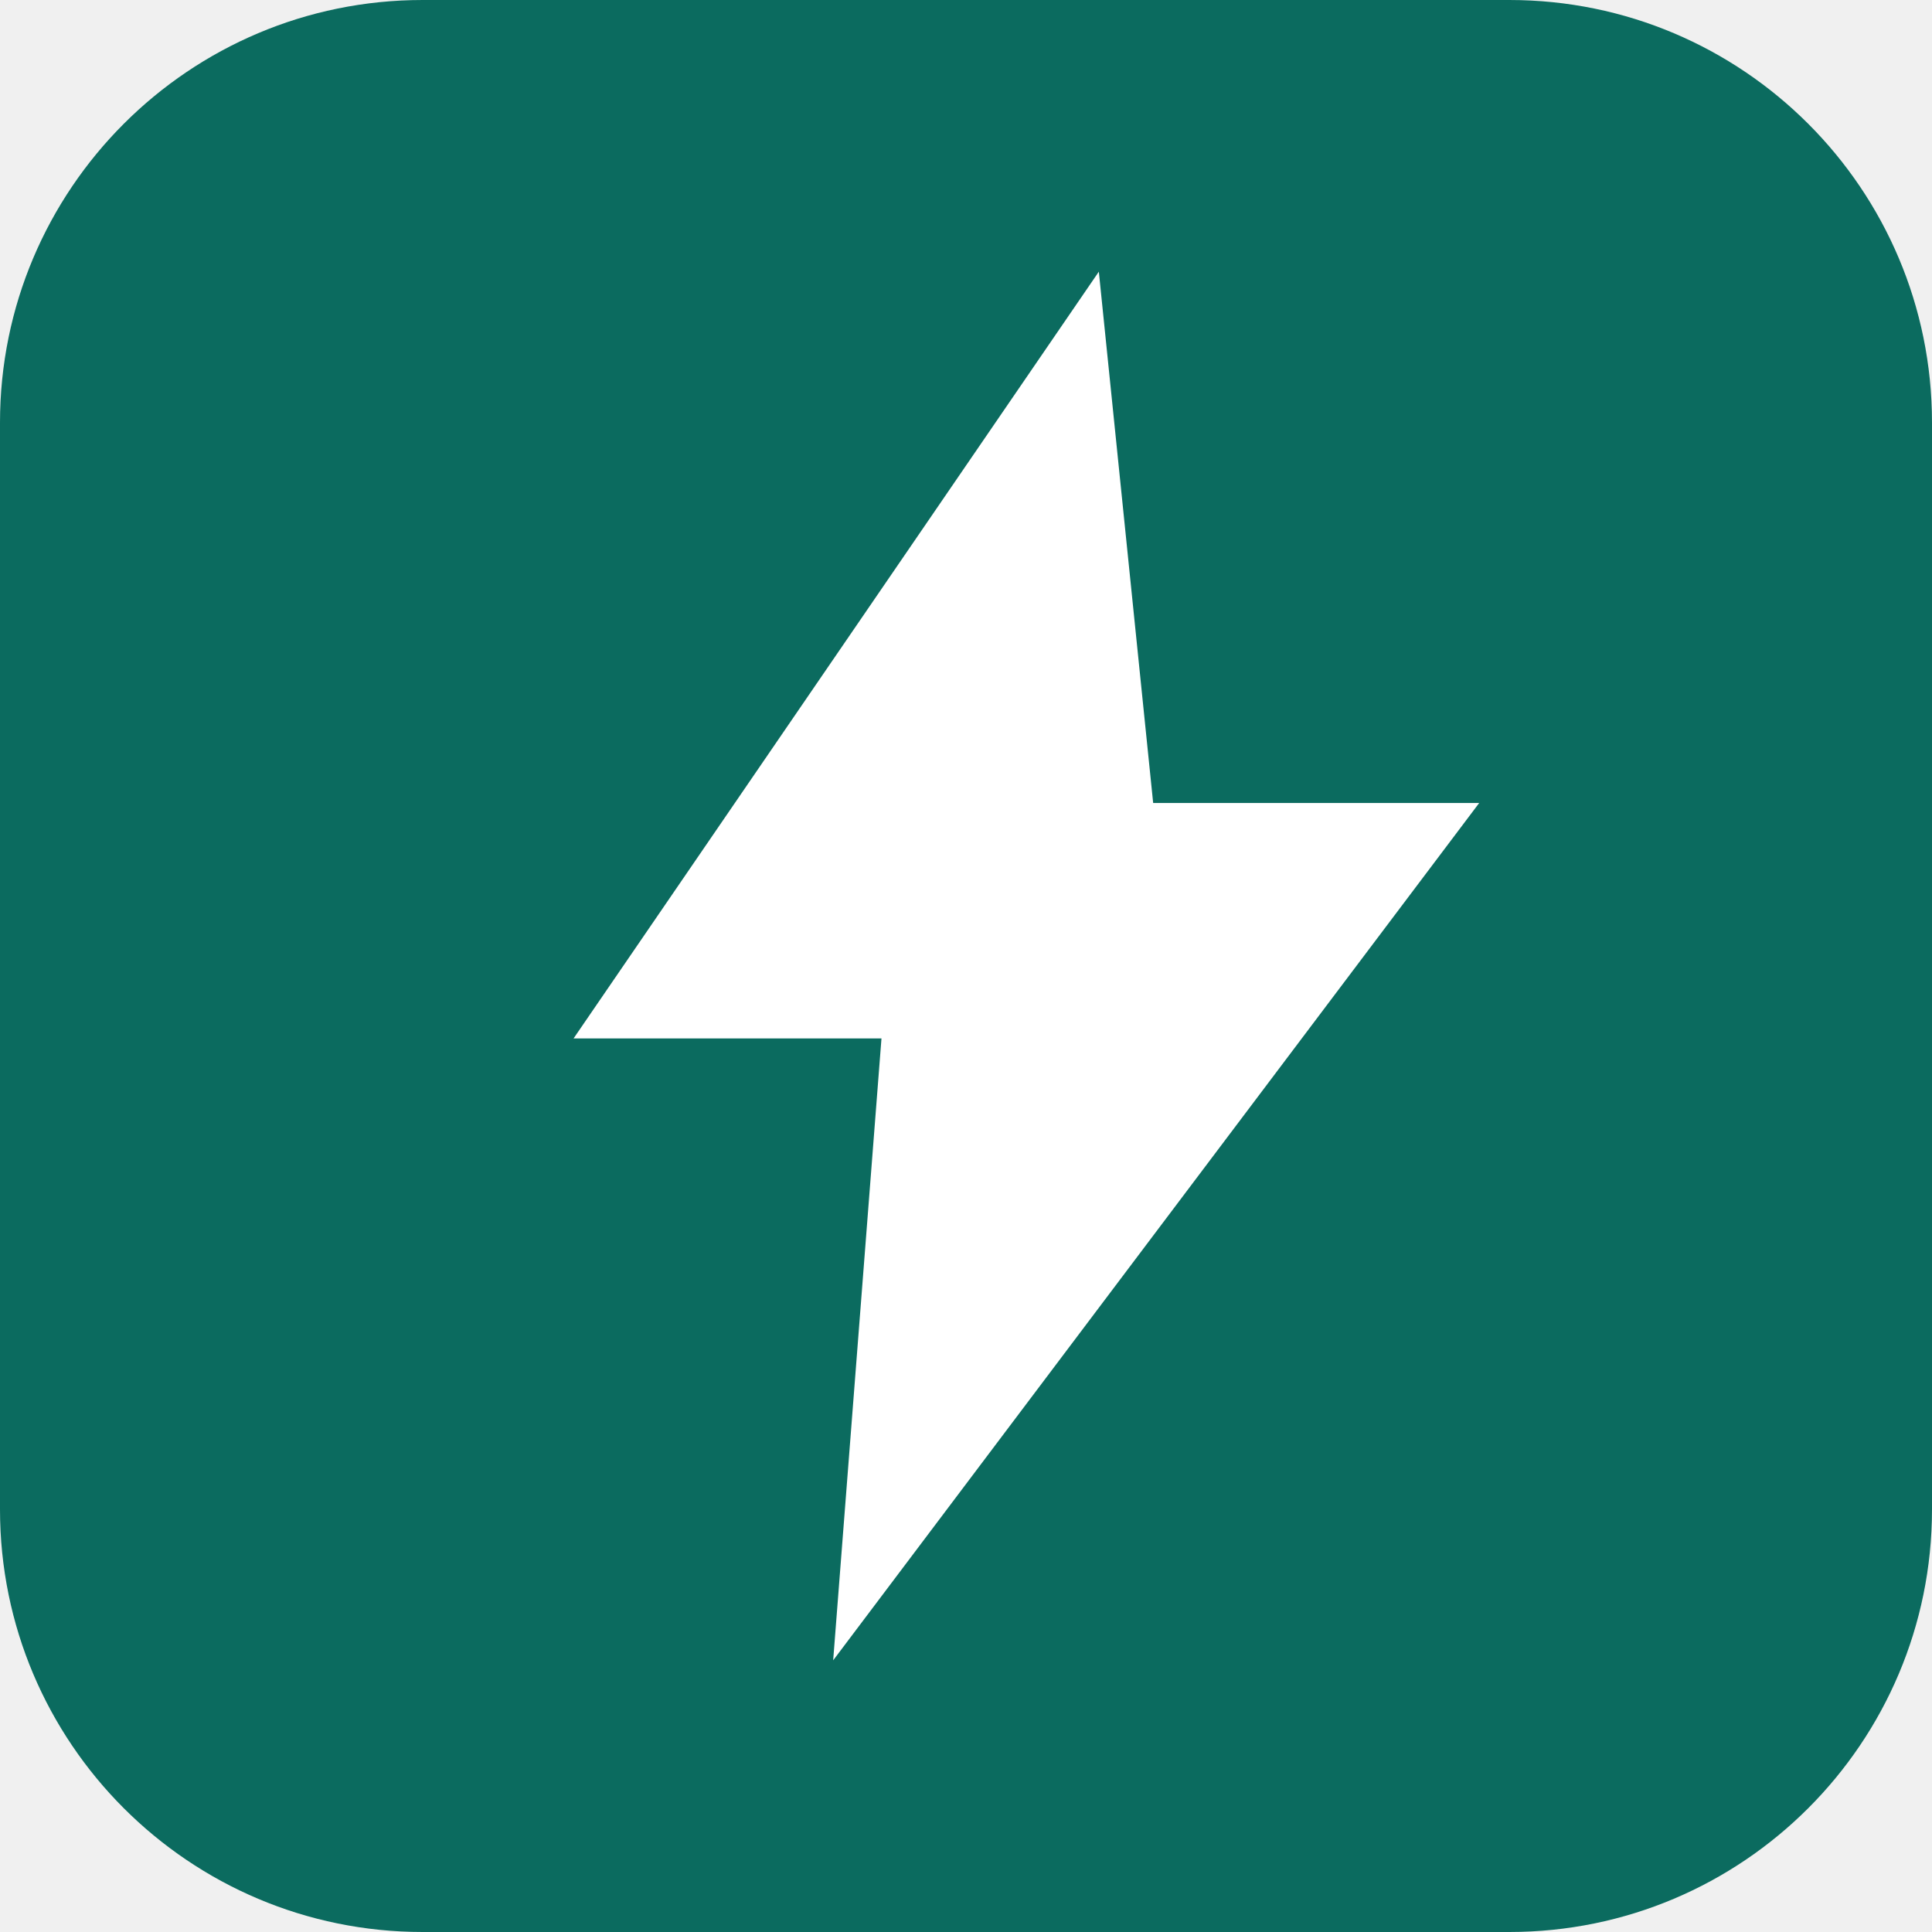
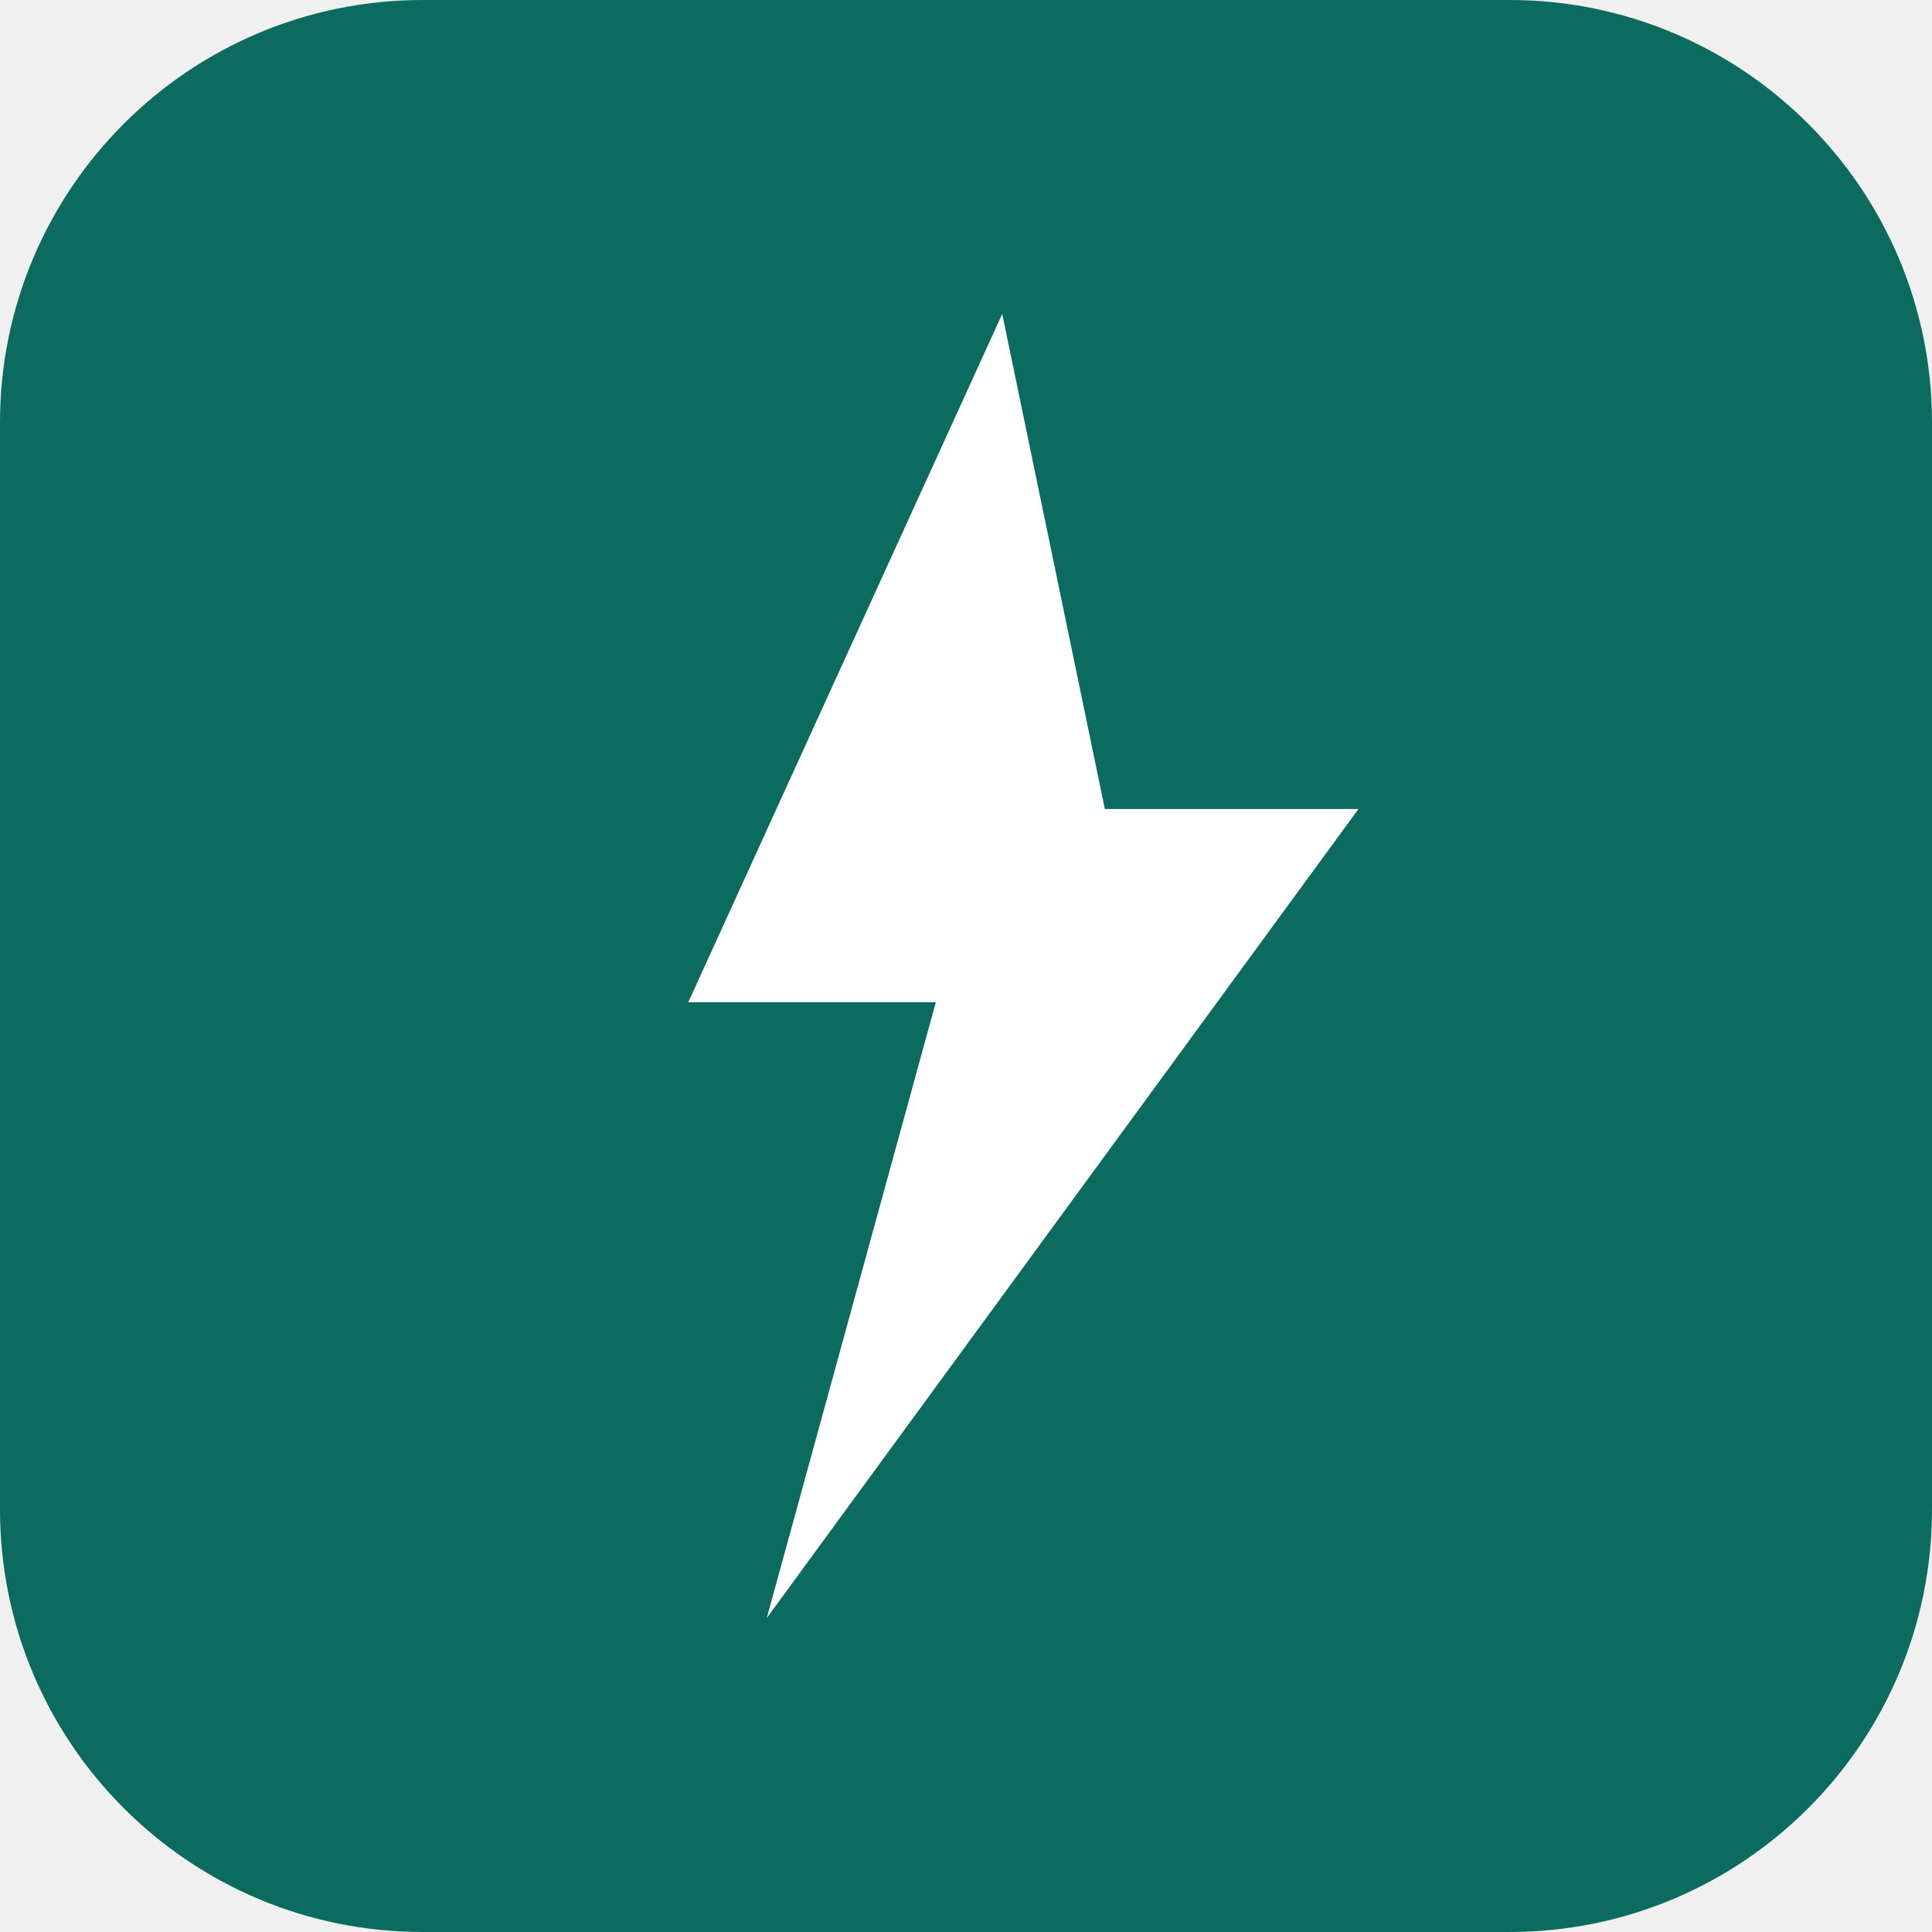
<svg xmlns="http://www.w3.org/2000/svg" viewBox="0 0 32 32" role="img" aria-label="IRENEX">
  <rect width="32" height="32" rx="7" fill="#0b6b5f" />
-   <path fill="#ffffff" d="M18.2 4.5 9.5 17.2h5.1L13.8 27.5l10.7-14.2h-5.4L18.2 4.5z" />
+   <path fill="#ffffff" d="M16.6 5.2 11.4 16.6h4.1l-2.8 10.2 9.8-13.4h-4.2L16.6 5.2z" />
</svg>
